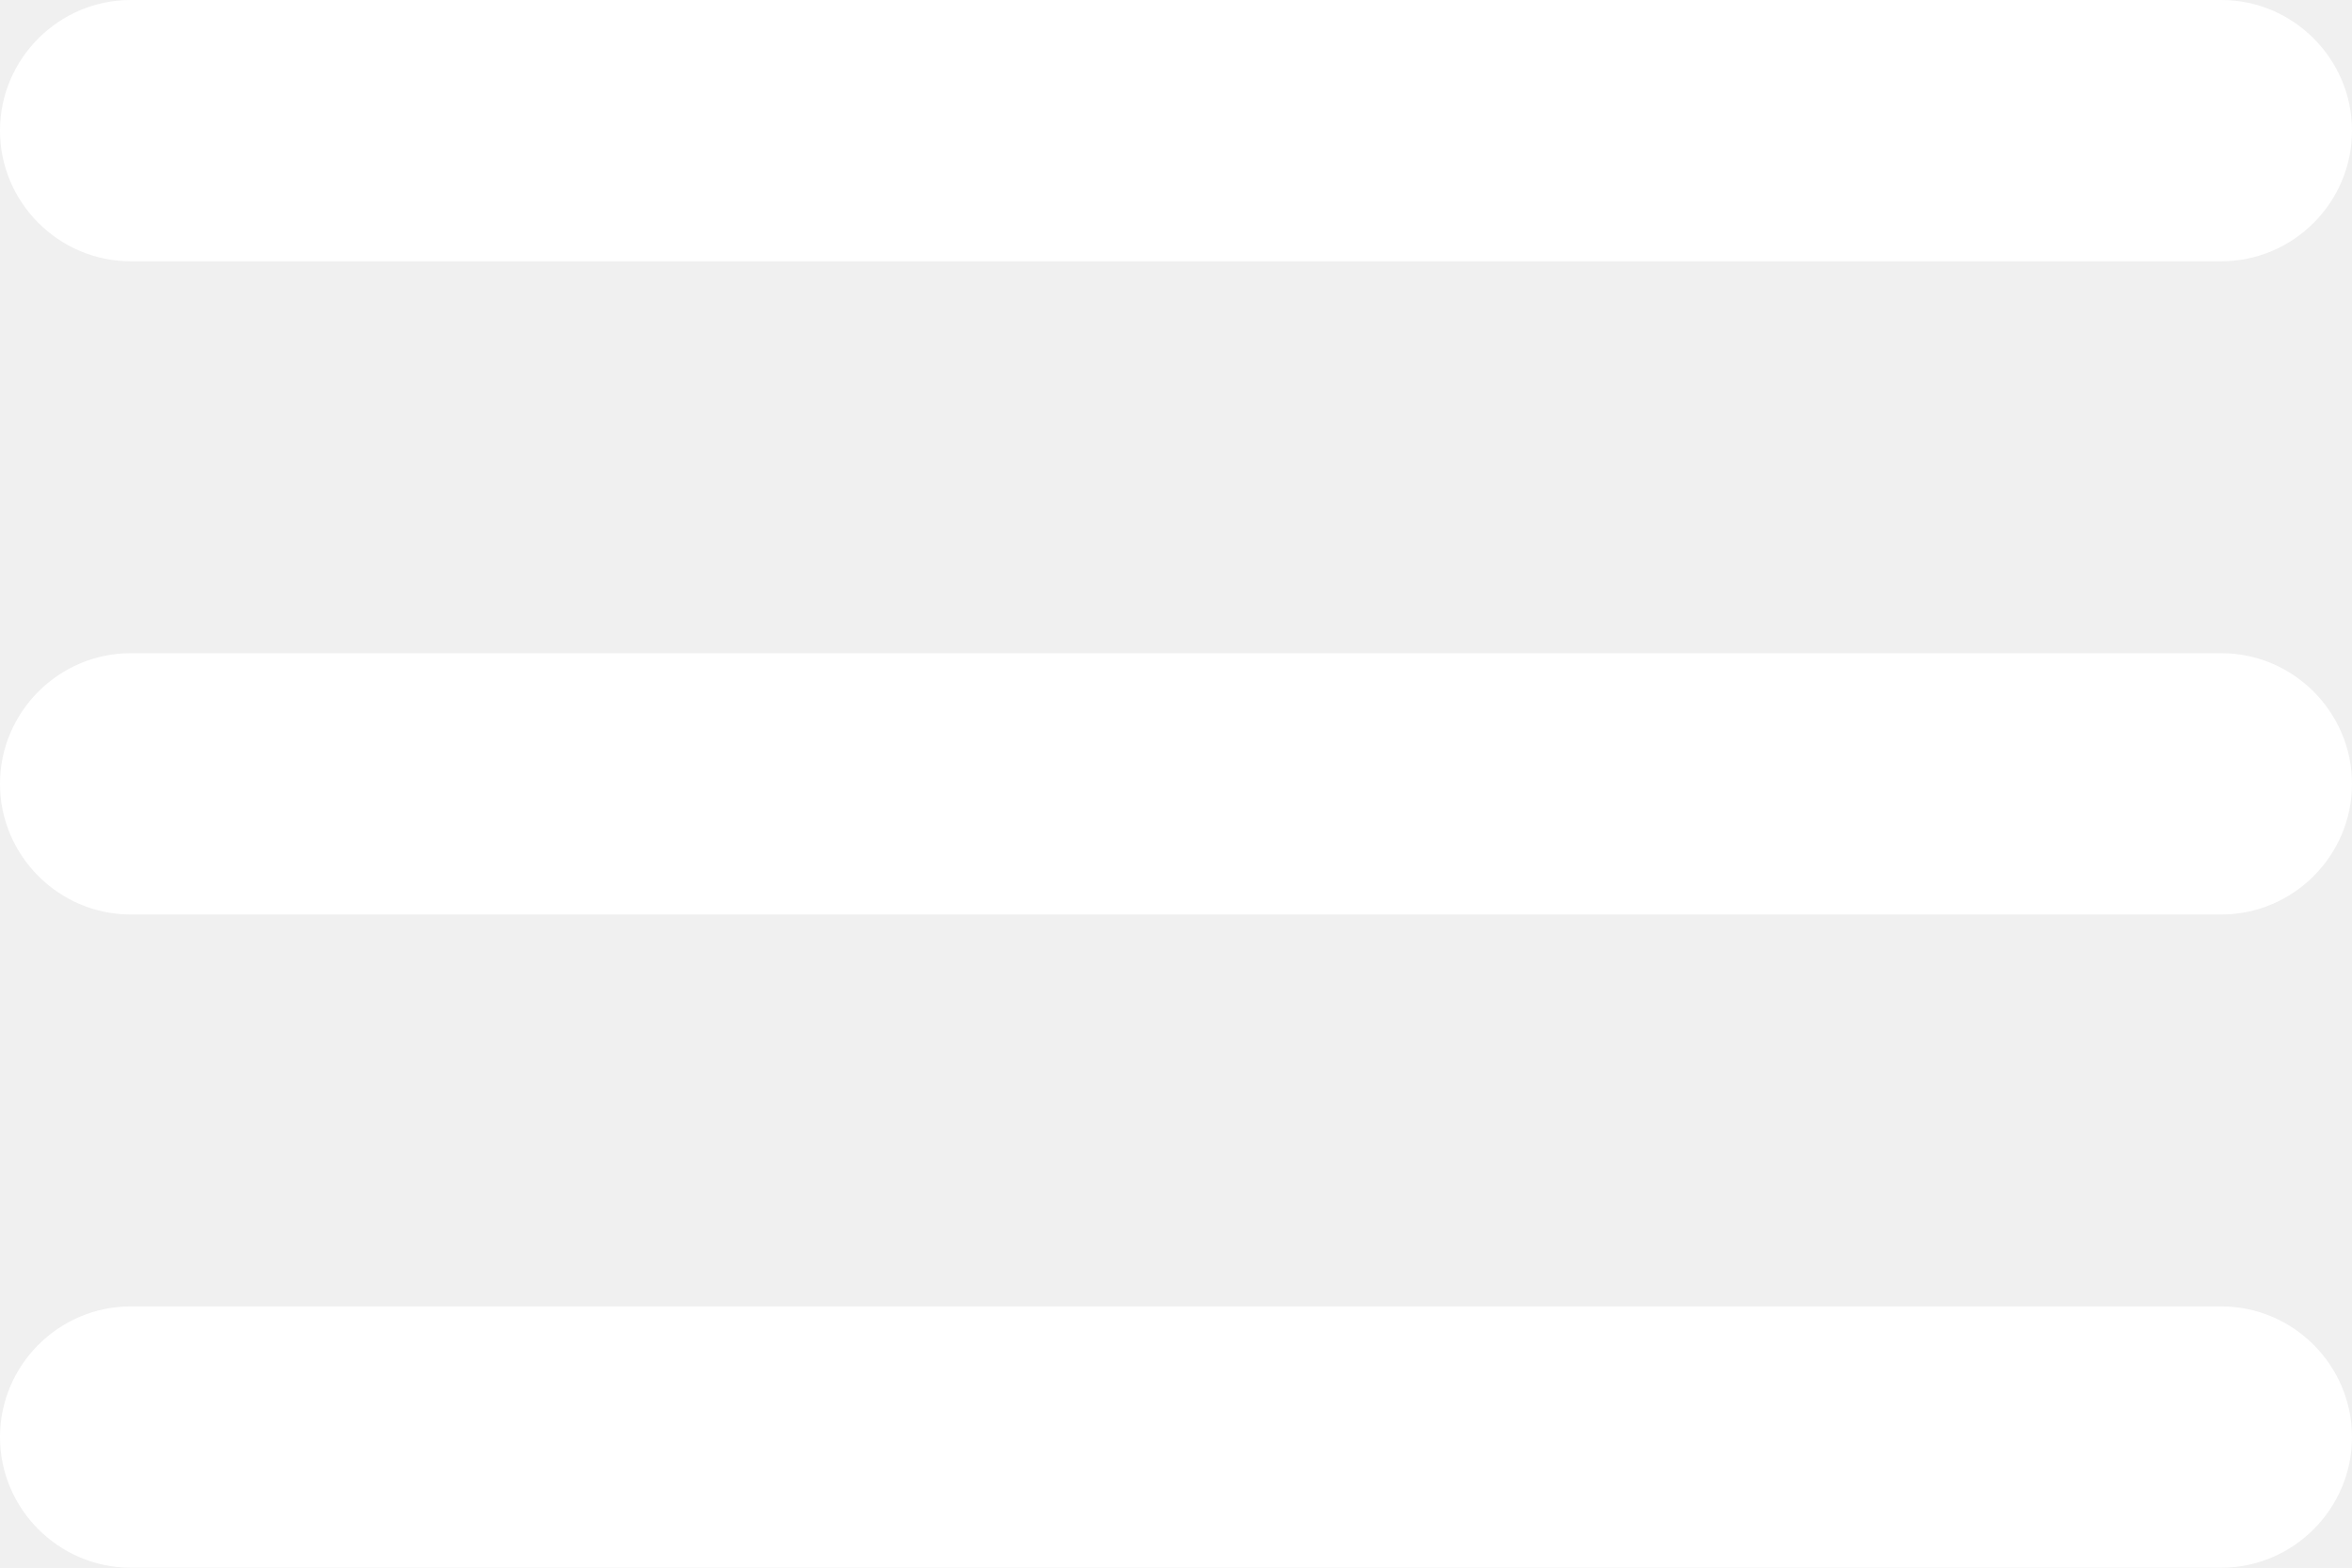
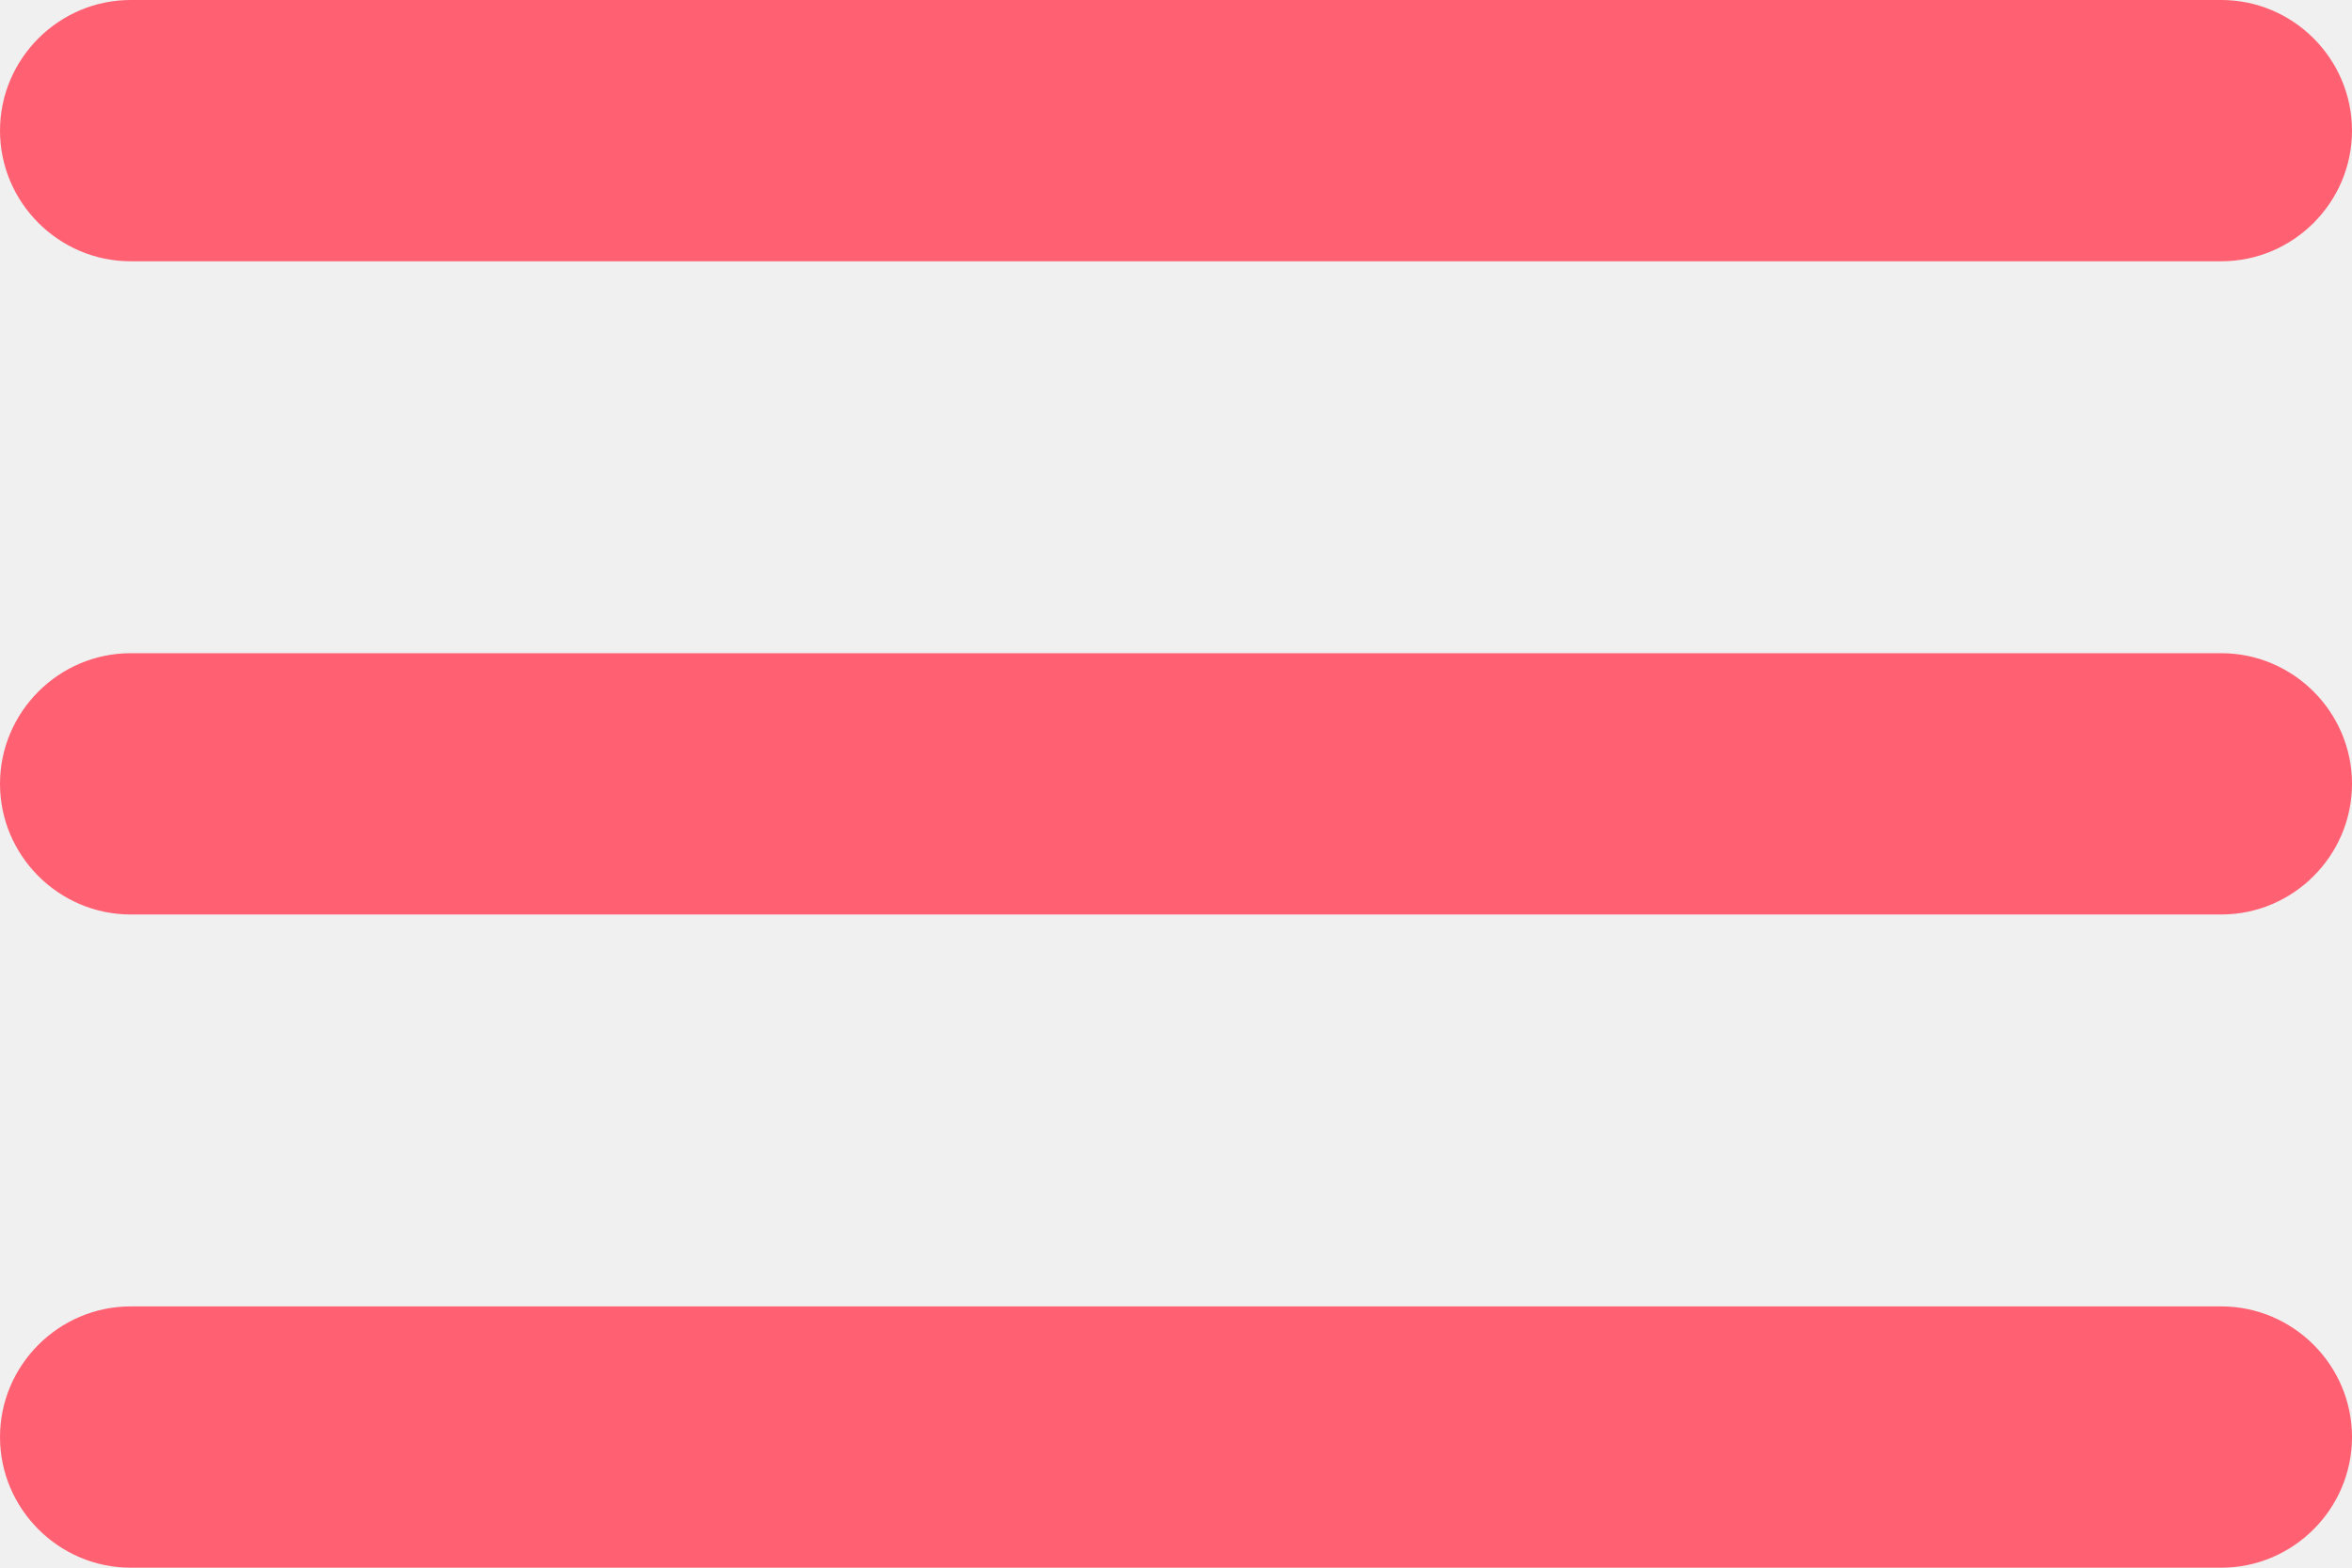
<svg xmlns="http://www.w3.org/2000/svg" width="18px" height="12px" viewBox="0 0 18 12" version="1.1">
  <g id="Icons" stroke="none" stroke-width="1" fill="none" fill-rule="evenodd">
    <g id="Rounded" transform="translate(-885, -3438)">
      <g id="Navigation" transform="translate(100, 3378)">
        <g id="-Round-/-Navigation-/-menu" transform="translate(782, 54)">
          <g transform="translate(0, 0)">
            <polygon id="Path" points="0 0 24 0 24 24 0 24" />
-             <path d="M4,18 L20,18 C20.55,18 21,17.55 21,17 C21,16.45 20.55,16 20,16 L4,16 C3.45,16 3,16.45 3,17 C3,17.55 3.45,18 4,18 Z M4,13 L20,13 C20.55,13 21,12.55 21,12 C21,11.45 20.55,11 20,11 L4,11 C3.45,11 3,11.45 3,12 C3,12.55 3.45,13 4,13 Z M3,7 C3,7.55 3.45,8 4,8 L20,8 C20.55,8 21,7.55 21,7 C21,6.45 20.55,6 20,6 L4,6 C3.45,6 3,6.45 3,7 Z" id="🔹-Icon-Color" fill="#ffffff" />
+             <path d="M4,18 L20,18 C20.55,18 21,17.55 21,17 C21,16.45 20.55,16 20,16 L4,16 C3.45,16 3,16.45 3,17 C3,17.55 3.45,18 4,18 Z M4,13 L20,13 C20.55,13 21,12.55 21,12 C21,11.45 20.55,11 20,11 L4,11 C3.45,11 3,11.45 3,12 C3,12.55 3.45,13 4,13 Z M3,7 C3,7.55 3.45,8 4,8 L20,8 C20.55,8 21,7.55 21,7 C21,6.45 20.55,6 20,6 L4,6 C3.45,6 3,6.45 3,7 Z" id="🔹-Icon-Color" fill="#FF6173" />
          </g>
        </g>
      </g>
    </g>
  </g>
</svg>
